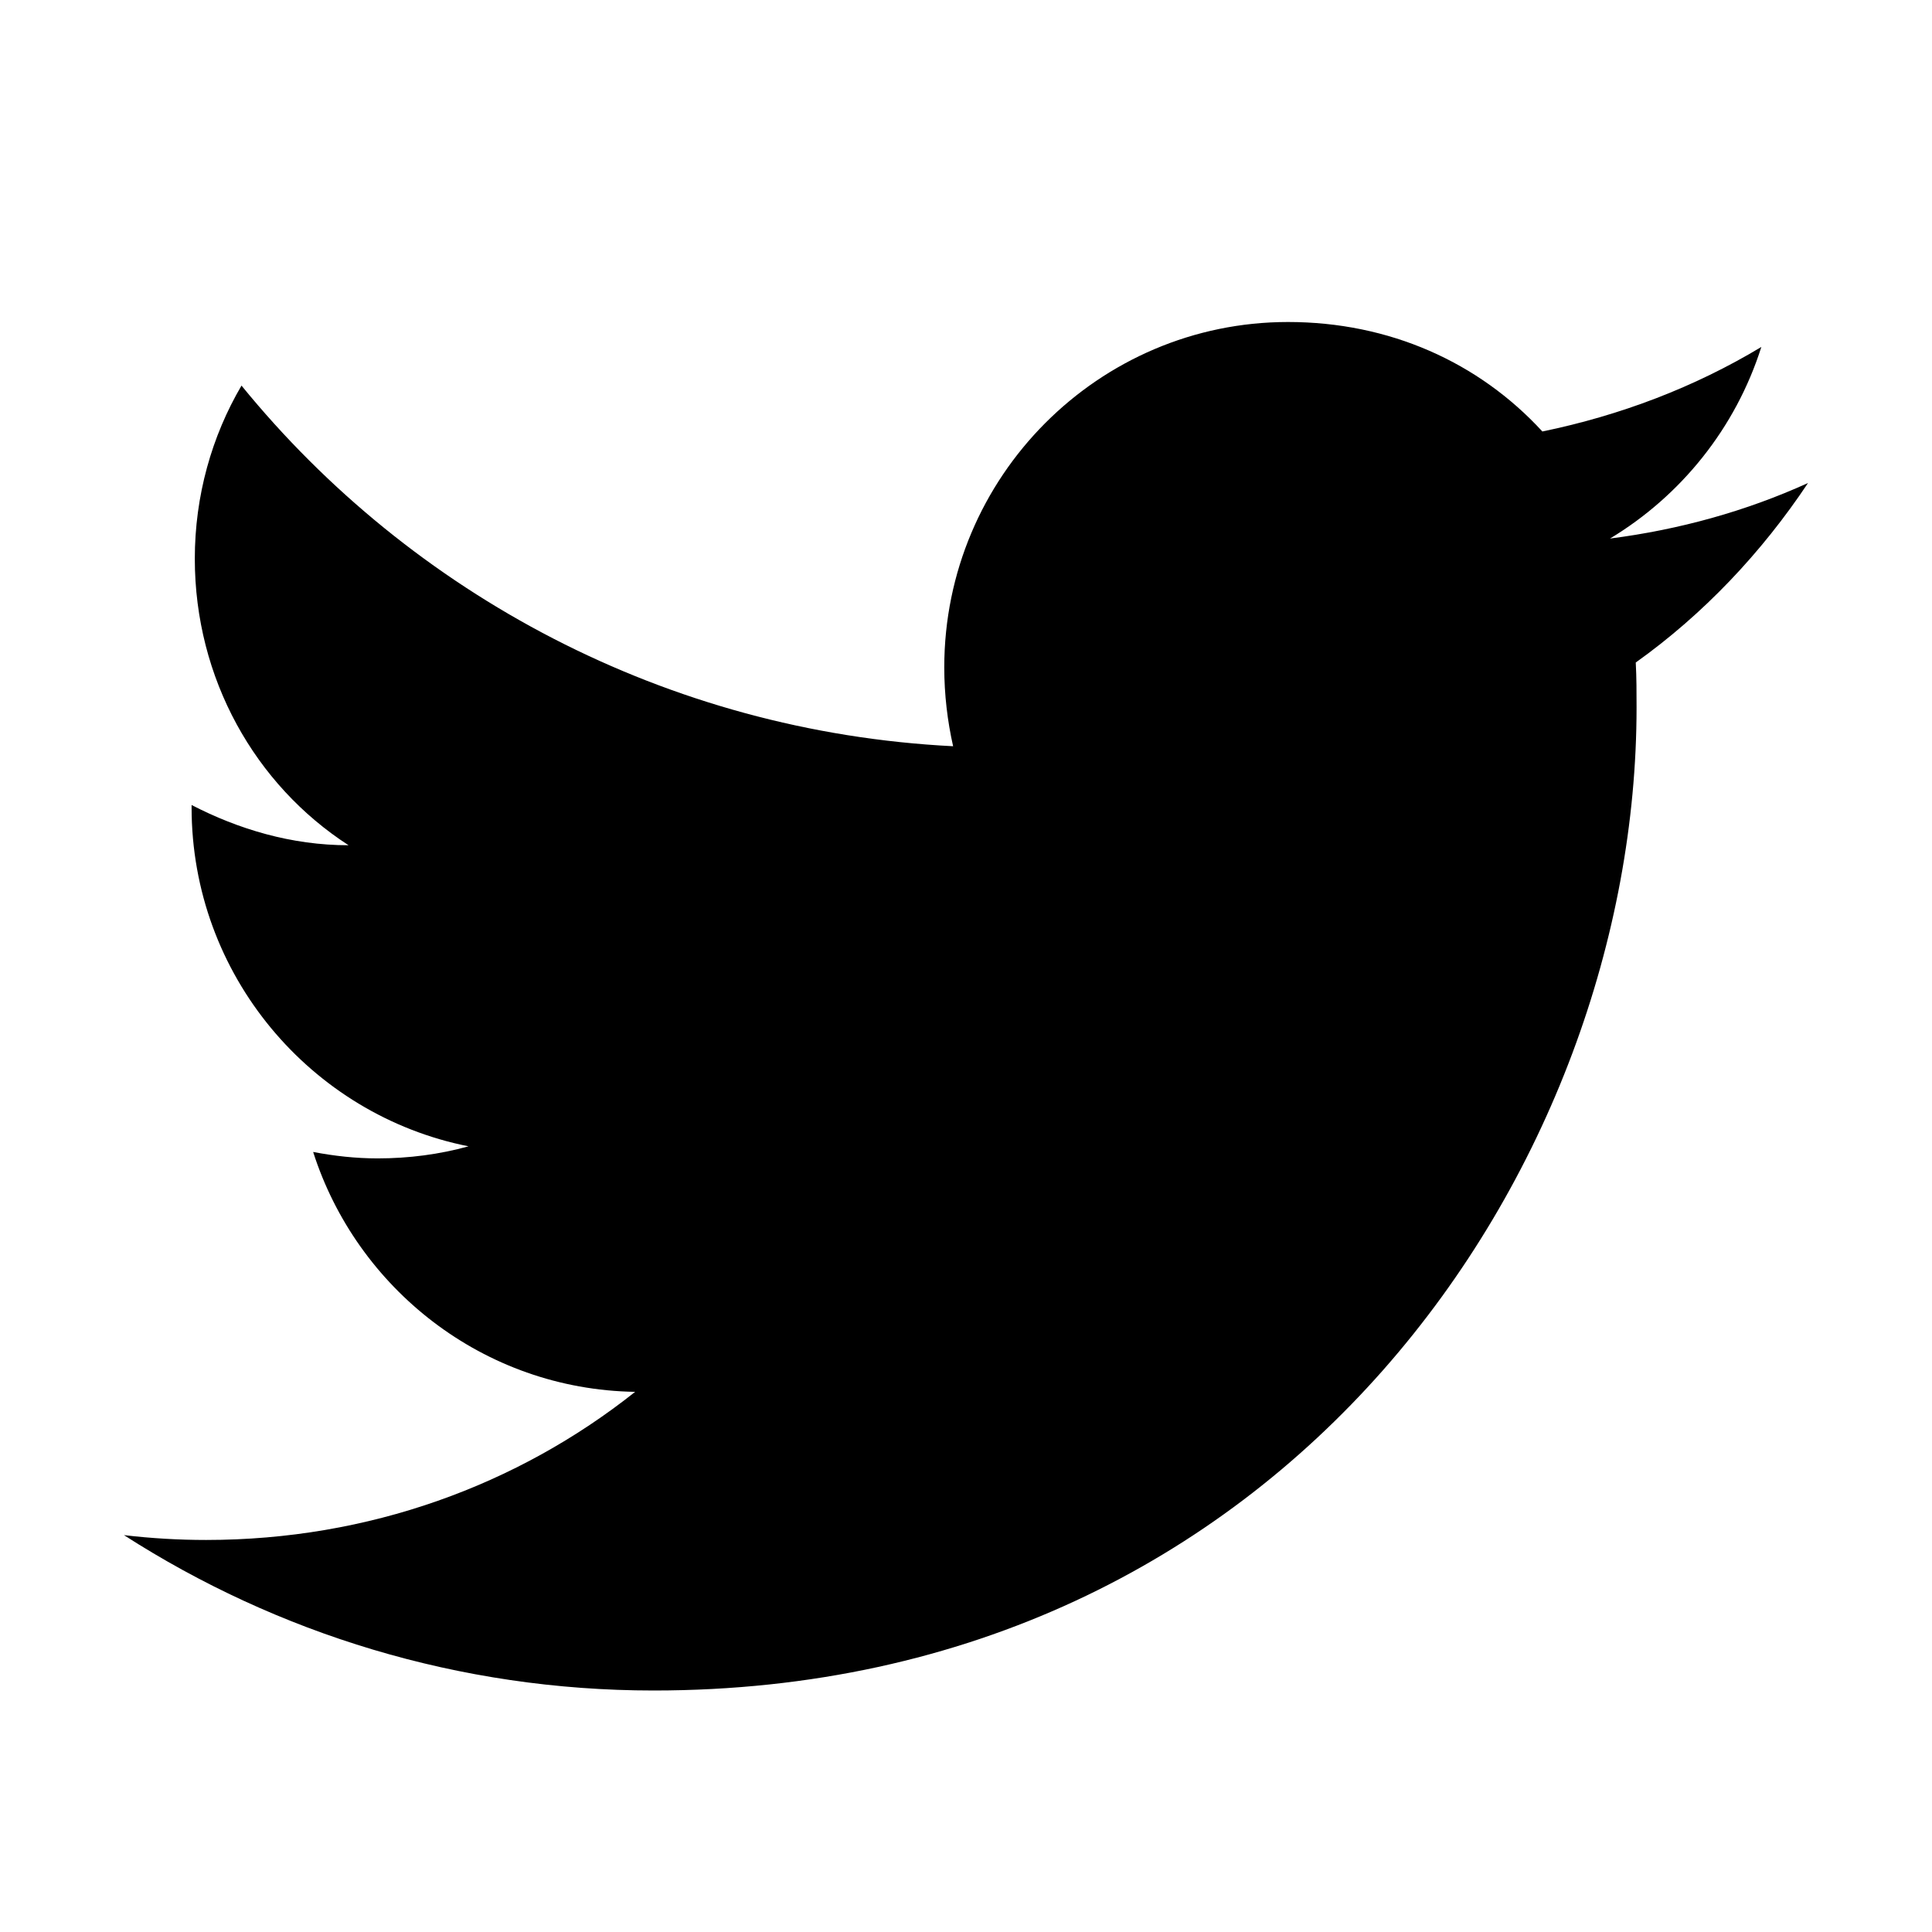
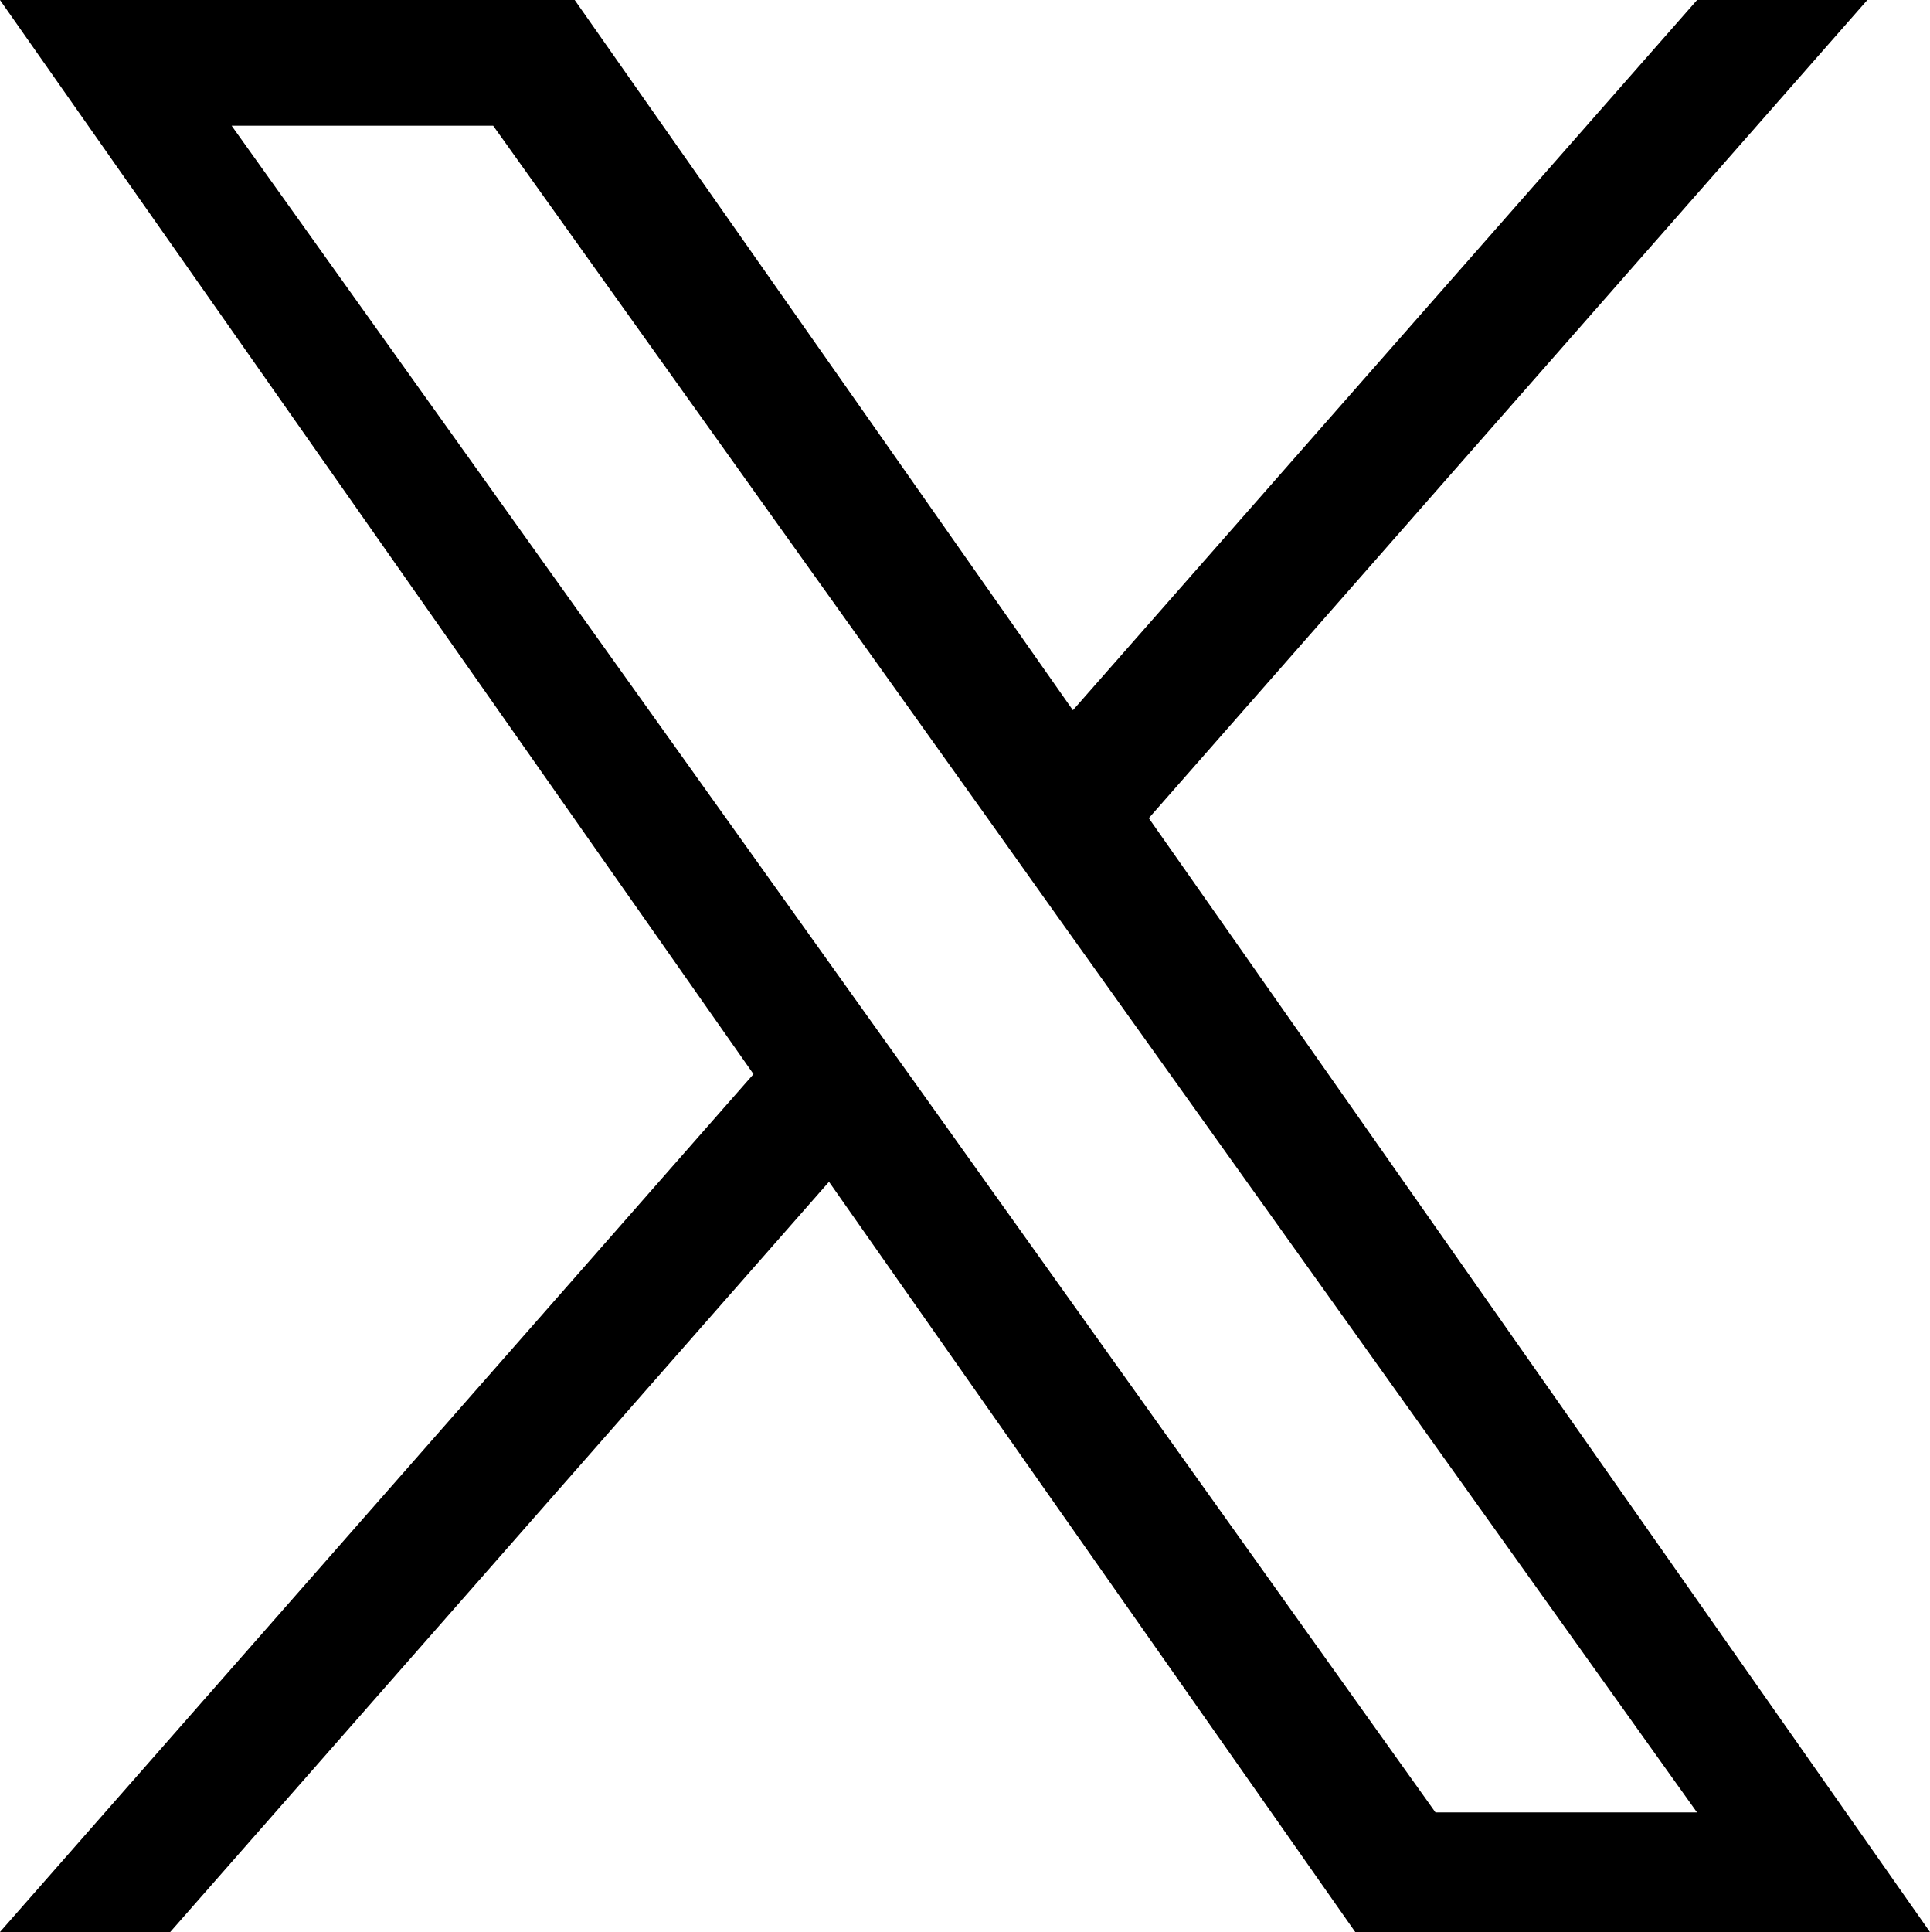
- <svg xmlns="http://www.w3.org/2000/svg" version="1.1" width="24" height="24" viewBox="0 0 24 24">
-   <path d="M22.46,6C21.69,6.35 20.86,6.58 20,6.69C20.88,6.16 21.56,5.32 21.88,4.31C21.05,4.81 20.13,5.16 19.16,5.36C18.37,4.5 17.26,4 16,4C13.65,4 11.73,5.92 11.73,8.29C11.73,8.63 11.77,8.96 11.84,9.27C8.28,9.09 5.11,7.38 3,4.79C2.63,5.42 2.42,6.16 2.42,6.94C2.42,8.43 3.17,9.75 4.33,10.5C3.62,10.5 2.96,10.3 2.38,10C2.38,10 2.38,10 2.38,10.03C2.38,12.11 3.86,13.85 5.82,14.24C5.46,14.34 5.08,14.39 4.69,14.39C4.42,14.39 4.15,14.36 3.89,14.31C4.43,16 6,17.26 7.89,17.29C6.43,18.45 4.58,19.13 2.56,19.13C2.22,19.13 1.88,19.11 1.54,19.07C3.44,20.29 5.7,21 8.12,21C16,21 20.33,14.46 20.33,8.79C20.33,8.6 20.33,8.42 20.32,8.23C21.16,7.63 21.88,6.87 22.46,6Z" />
+ <svg xmlns="http://www.w3.org/2000/svg" width="1000" height="1000.835" viewBox="0 0 1000 1000.835" version="1.1" id="svg5">
+   <g id="layer1" transform="translate(10.16416,-14.17767)">
+     <path d="M 585.085,438.008 957.397,14.178 H 869.183 L 545.758,382.106 287.627,14.178 H -10.164 L 380.267,570.601 -10.164,1015.013 H 78.05 L 419.385,626.377 692.044,1015.013 H 989.836 Z M 464.223,575.485 424.604,520.043 109.863,79.305 H 245.378 L 499.459,435.127 538.911,490.569 869.141,953.058 H 733.626 Z m 0,0" style="fill:#000000" id="path834" />
+   </g>
</svg>
